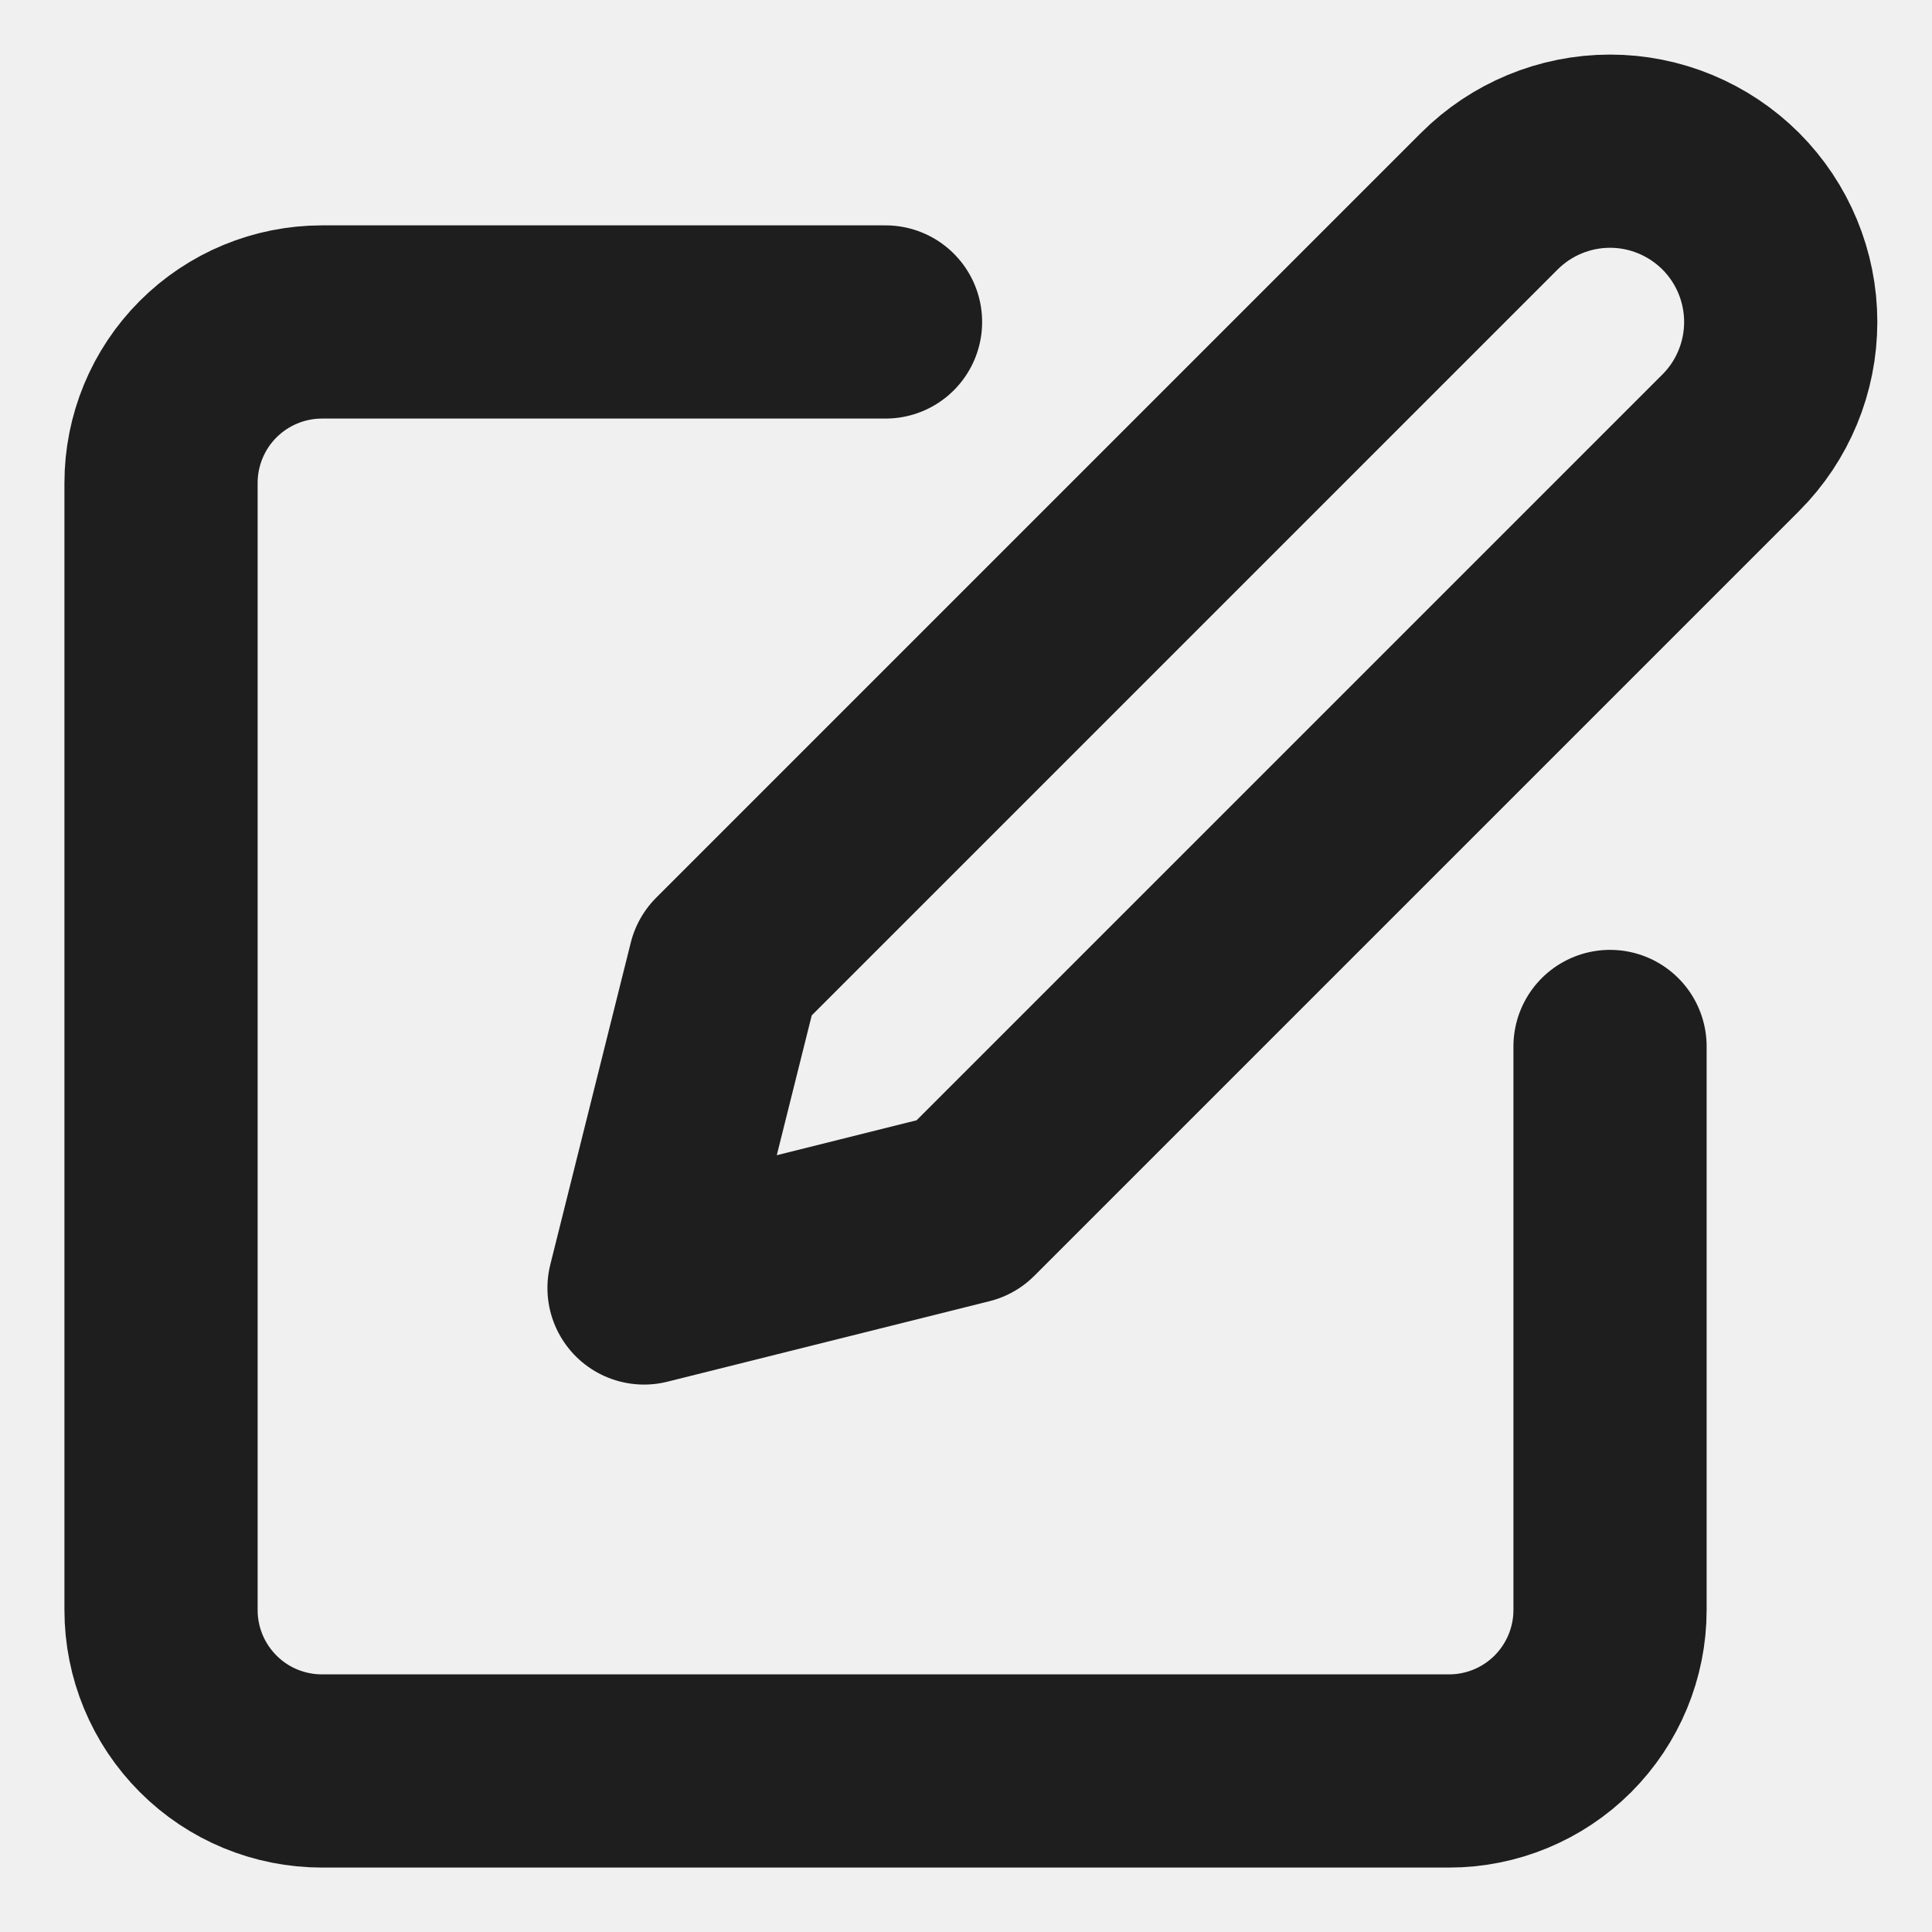
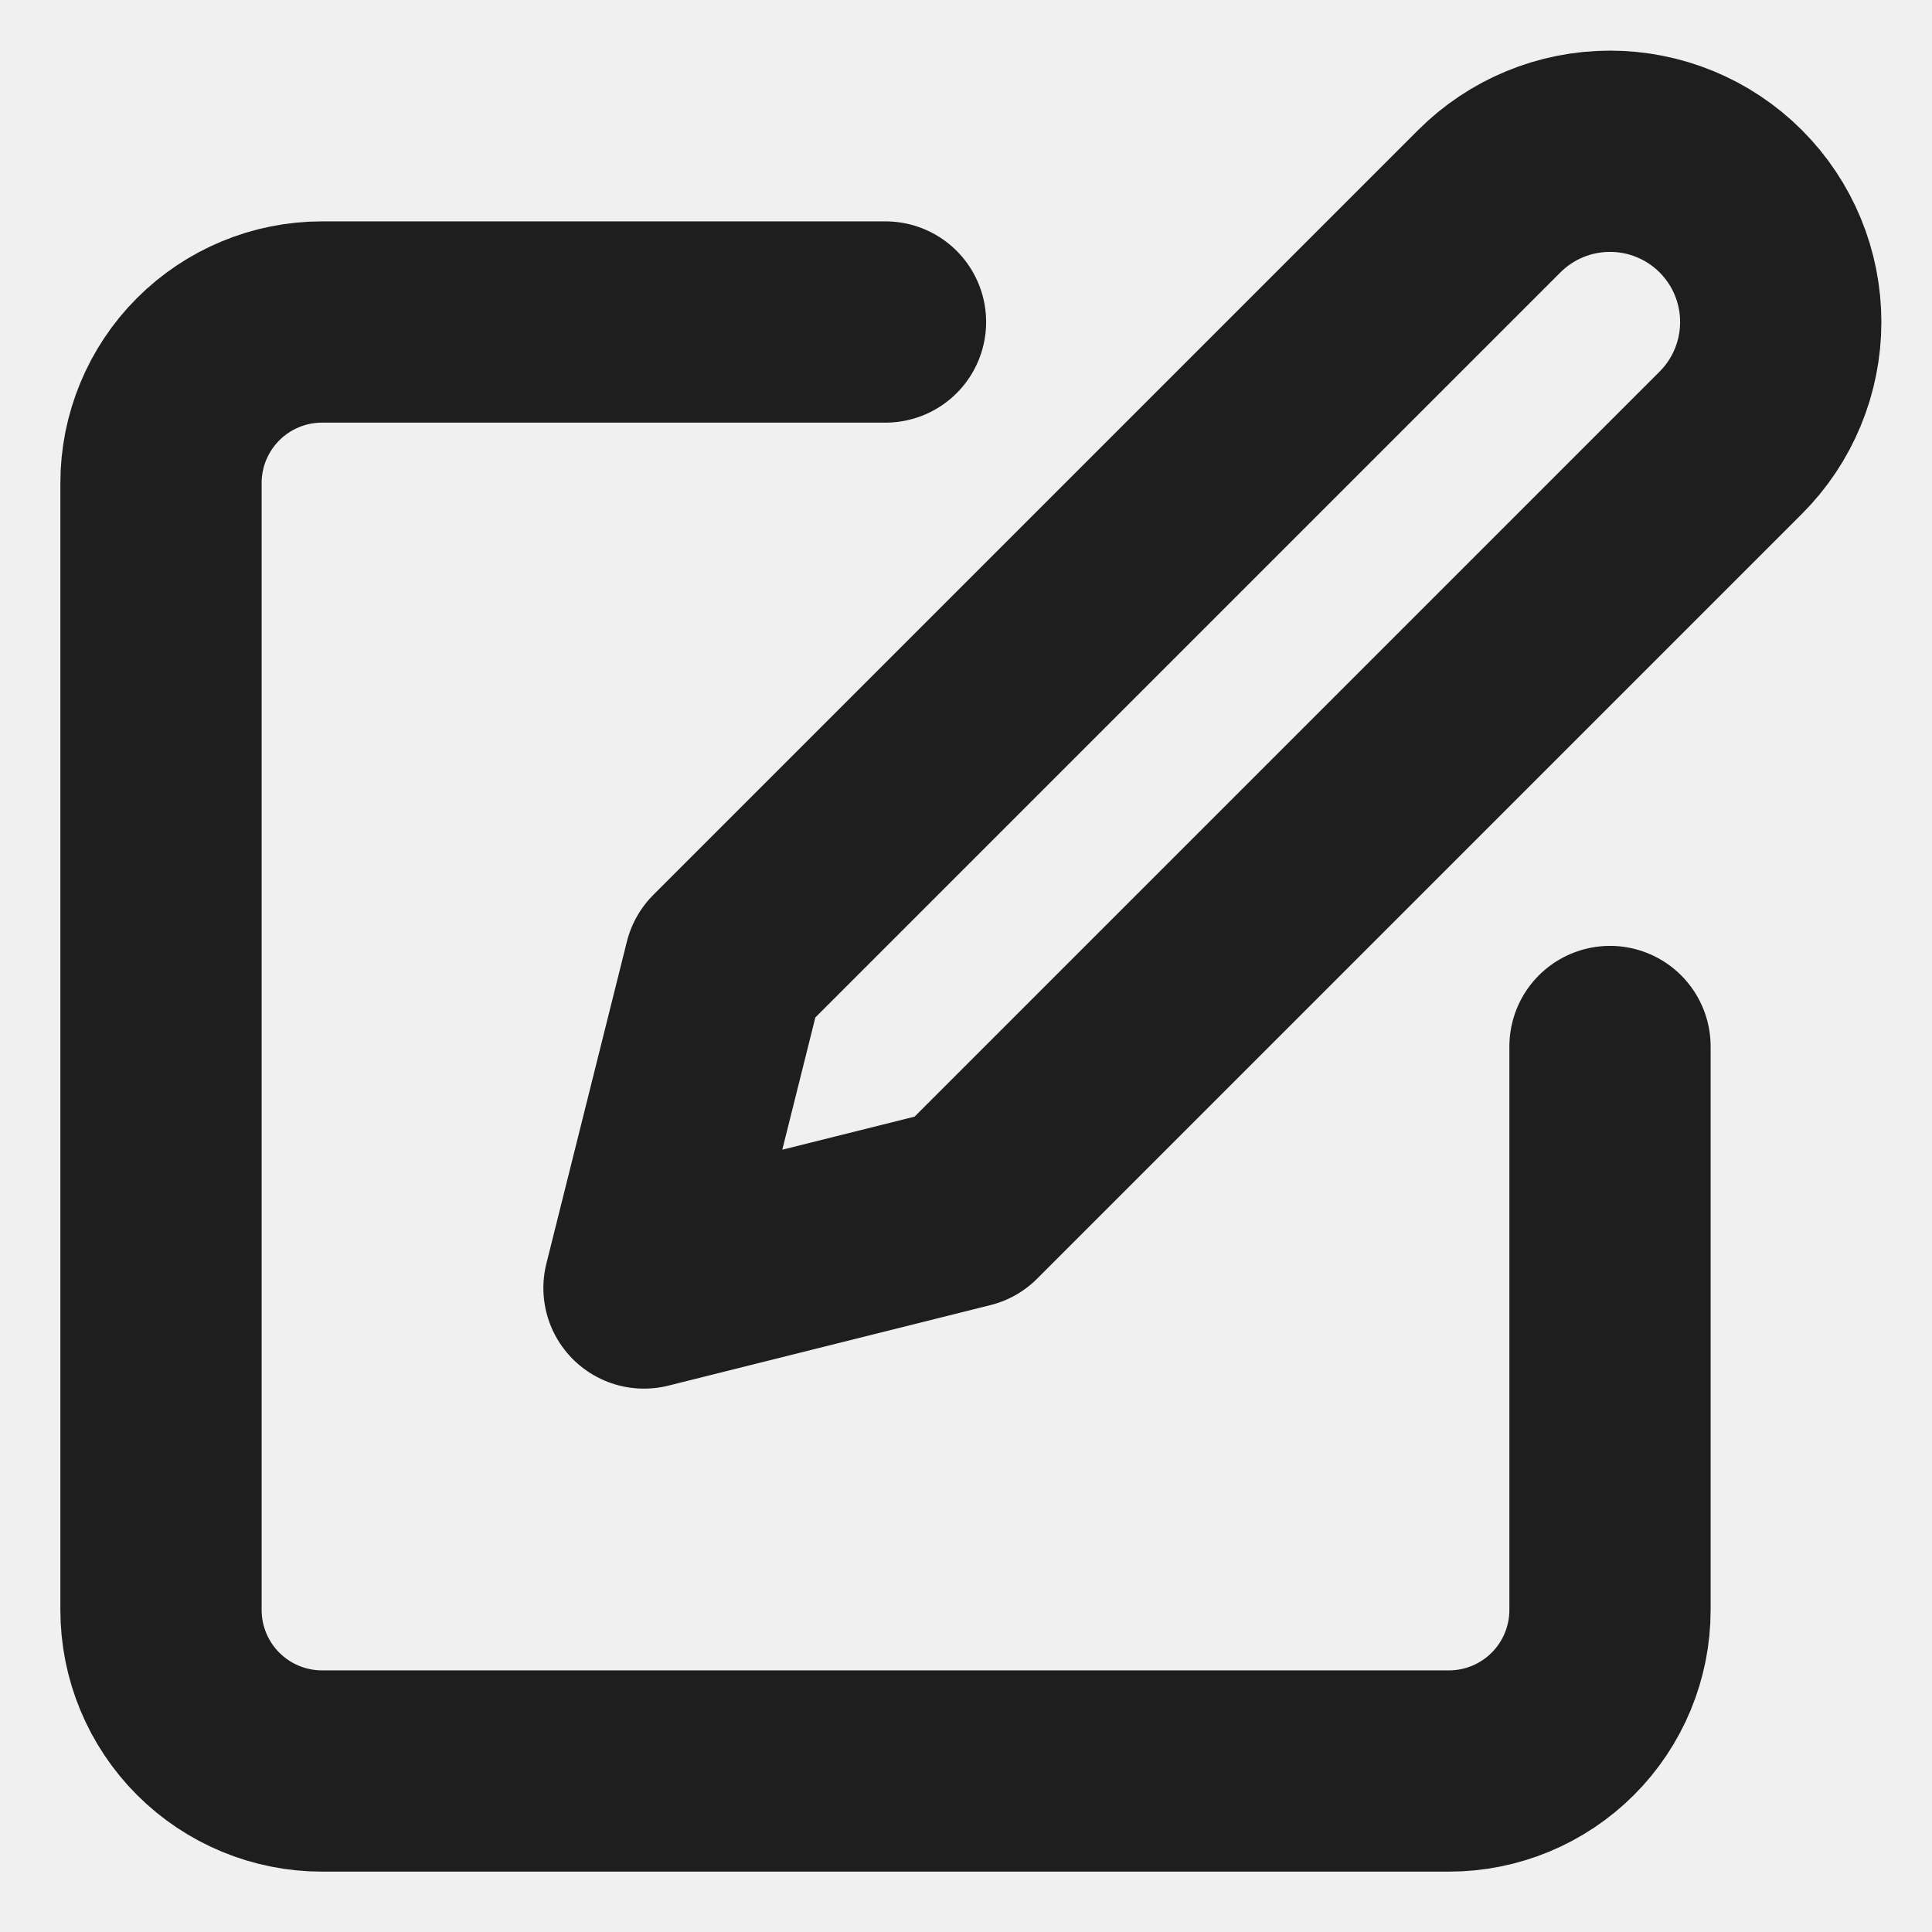
- <svg xmlns="http://www.w3.org/2000/svg" width="20" height="20" viewBox="0 0 20 20" fill="none">
-   <g clip-path="url(#clip0_672_22357)">
-     <path d="M9.167 3.333H3.333C2.891 3.333 2.467 3.509 2.155 3.821C1.842 4.134 1.667 4.558 1.667 5V16.666C1.667 17.109 1.842 17.532 2.155 17.845C2.467 18.158 2.891 18.333 3.333 18.333H15C15.442 18.333 15.866 18.158 16.179 17.845C16.491 17.532 16.667 17.109 16.667 16.666V10.833M15.417 2.083C15.748 1.752 16.198 1.565 16.667 1.565C17.136 1.565 17.585 1.752 17.917 2.083C18.248 2.415 18.434 2.864 18.434 3.333C18.434 3.802 18.248 4.252 17.917 4.583L10 12.5L6.667 13.333L7.5 10L15.417 2.083Z" stroke="#1E1E1E" stroke-width="2" stroke-linecap="round" stroke-linejoin="round" />
+ <svg xmlns="http://www.w3.org/2000/svg" width="24" height="24" viewBox="0 0 24 24" fill="none">
+   <g clip-path="url(#clip0_314_928)">
+     <path d="M11 4H4C3.47 4 2.961 4.211 2.586 4.586C2.211 4.961 2 5.47 2 6V20C2 20.53 2.211 21.039 2.586 21.414C2.961 21.789 3.47 22 4 22H18C18.53 22 19.039 21.789 19.414 21.414C19.789 21.039 20 20.53 20 20V13M18.5 2.5C18.898 2.102 19.437 1.879 20 1.879C20.563 1.879 21.102 2.102 21.5 2.5C21.898 2.898 22.121 3.437 22.121 4C22.121 4.563 21.898 5.102 21.5 5.5L12 15L8 16L9 12L18.5 2.5Z" stroke="#1E1E1E" stroke-width="2.5" stroke-linecap="round" stroke-linejoin="round" />
  </g>
  <defs>
-     <clipPath id="clip0_672_22357">
-       <rect width="20" height="20" fill="white" />
+     <clipPath id="clip0_314_928">
+       <rect width="24" height="24" fill="white" />
    </clipPath>
  </defs>
</svg>
